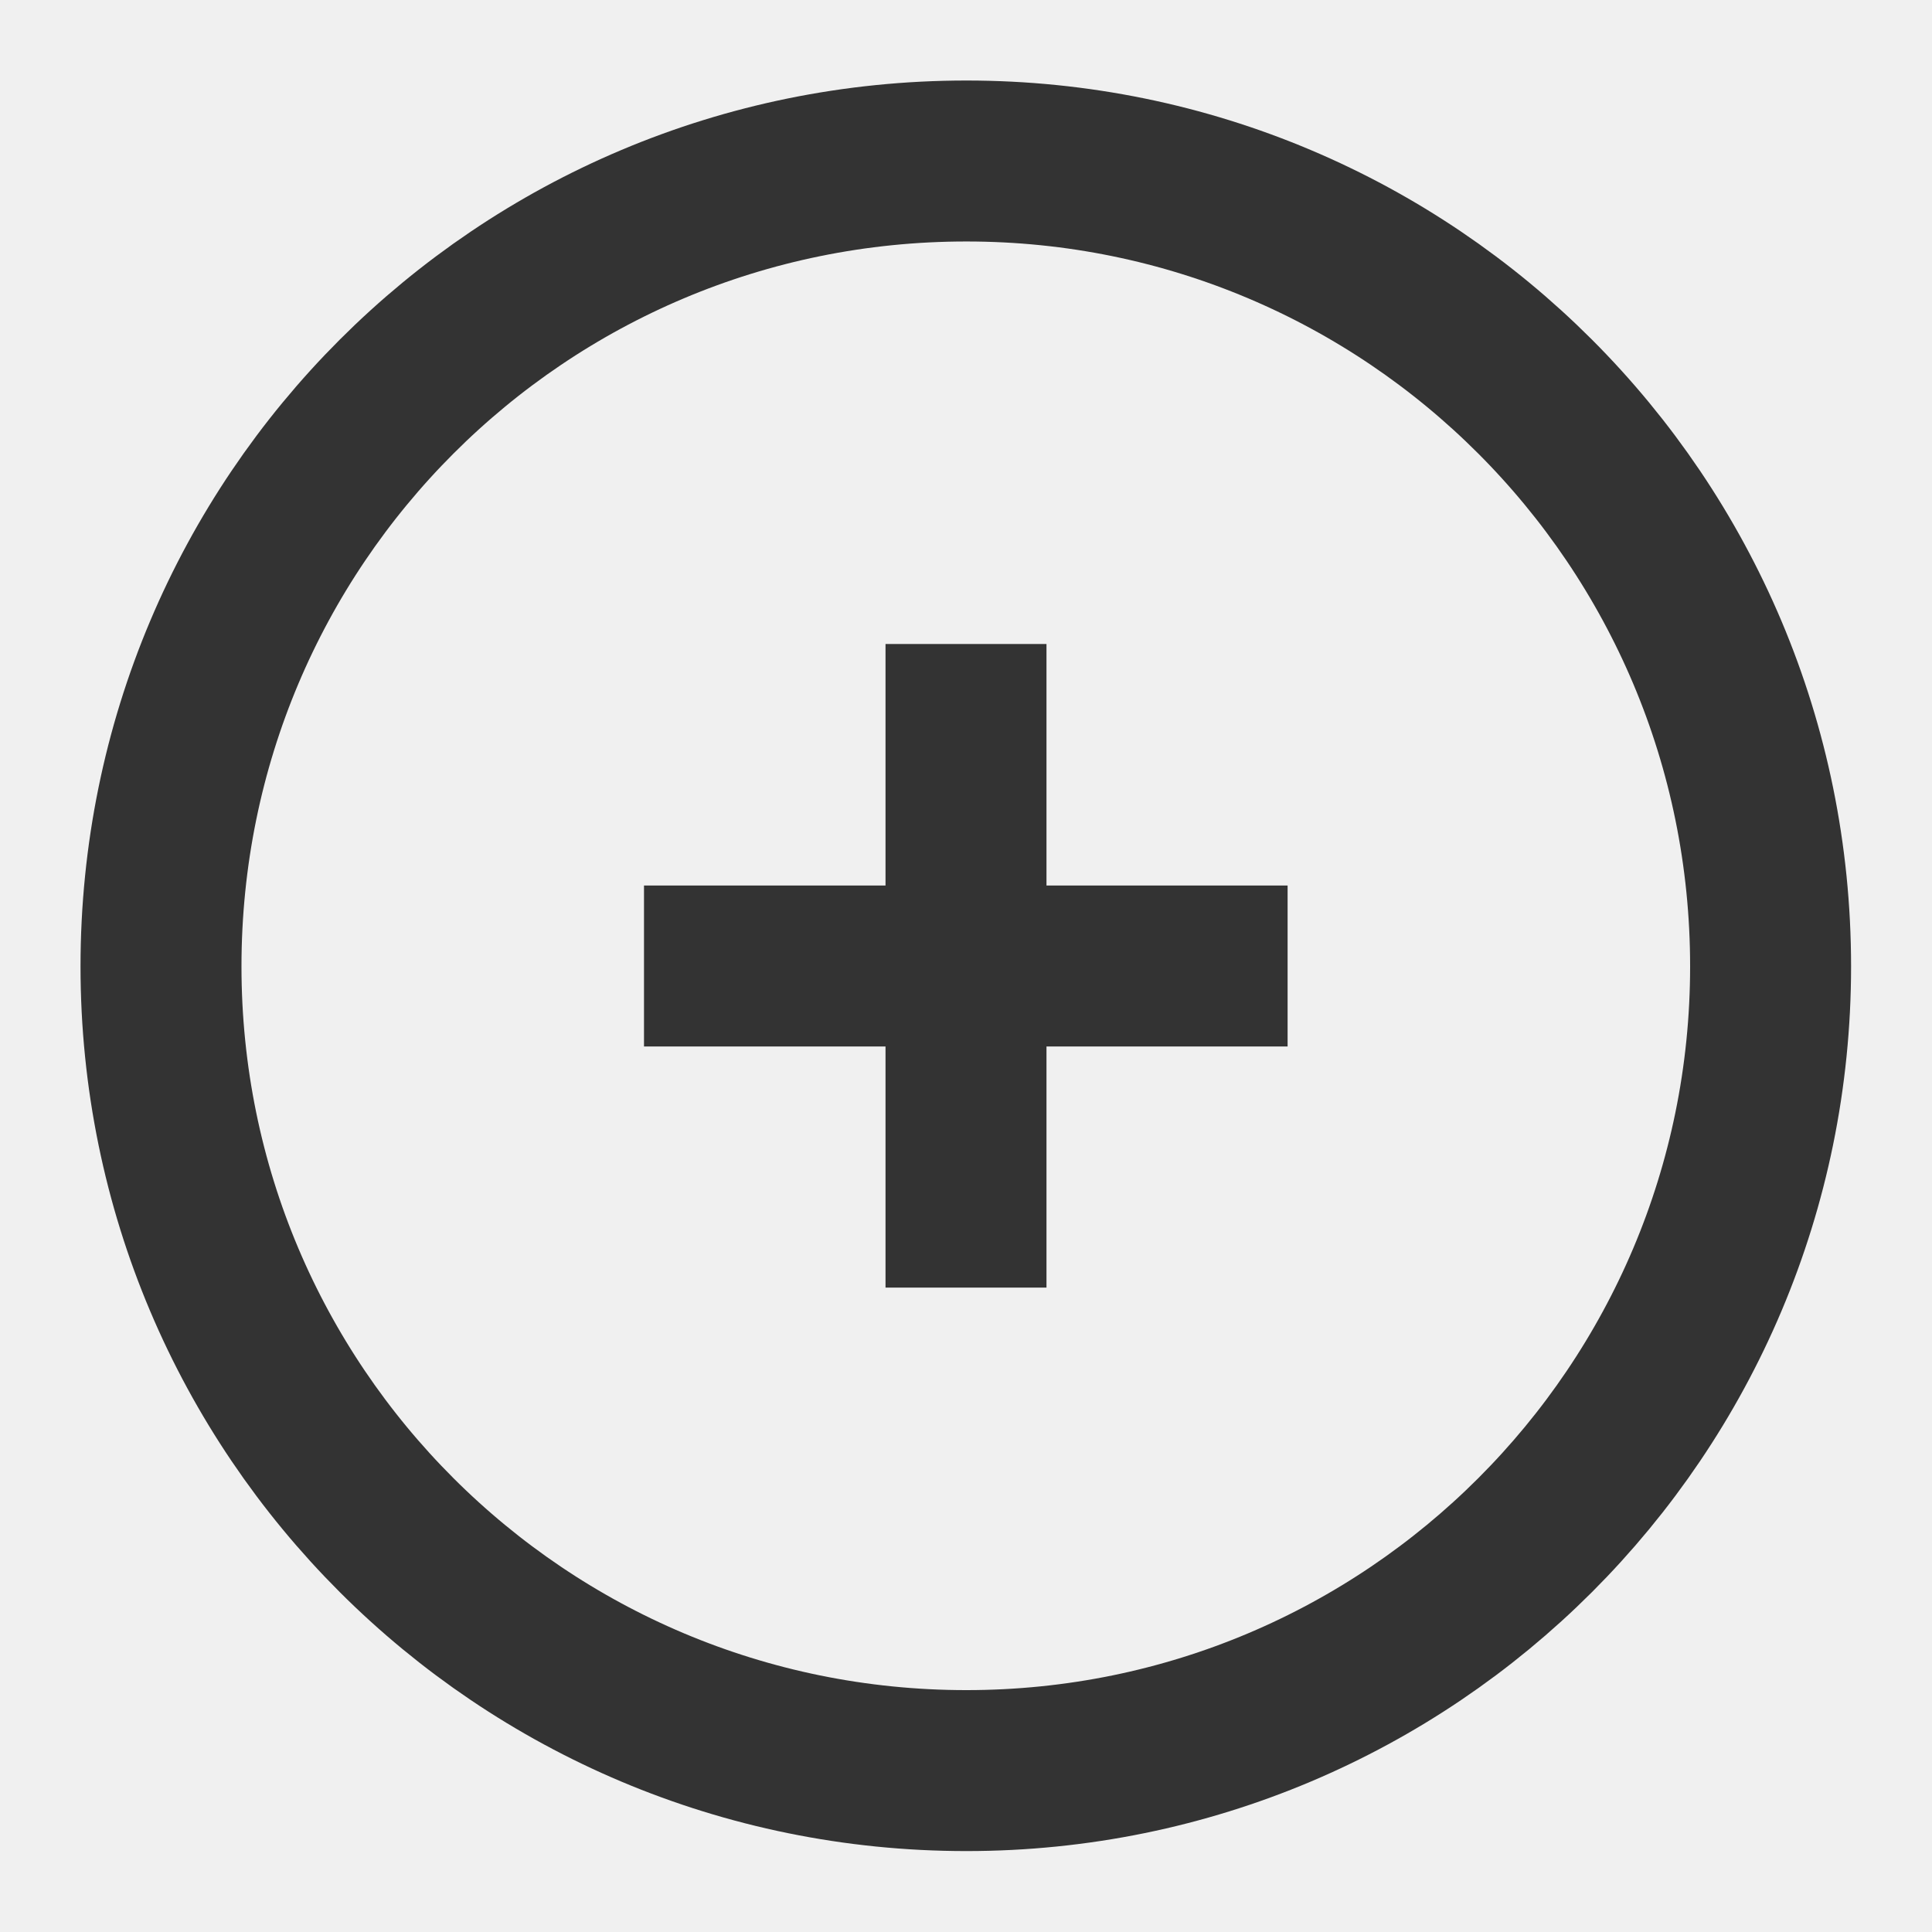
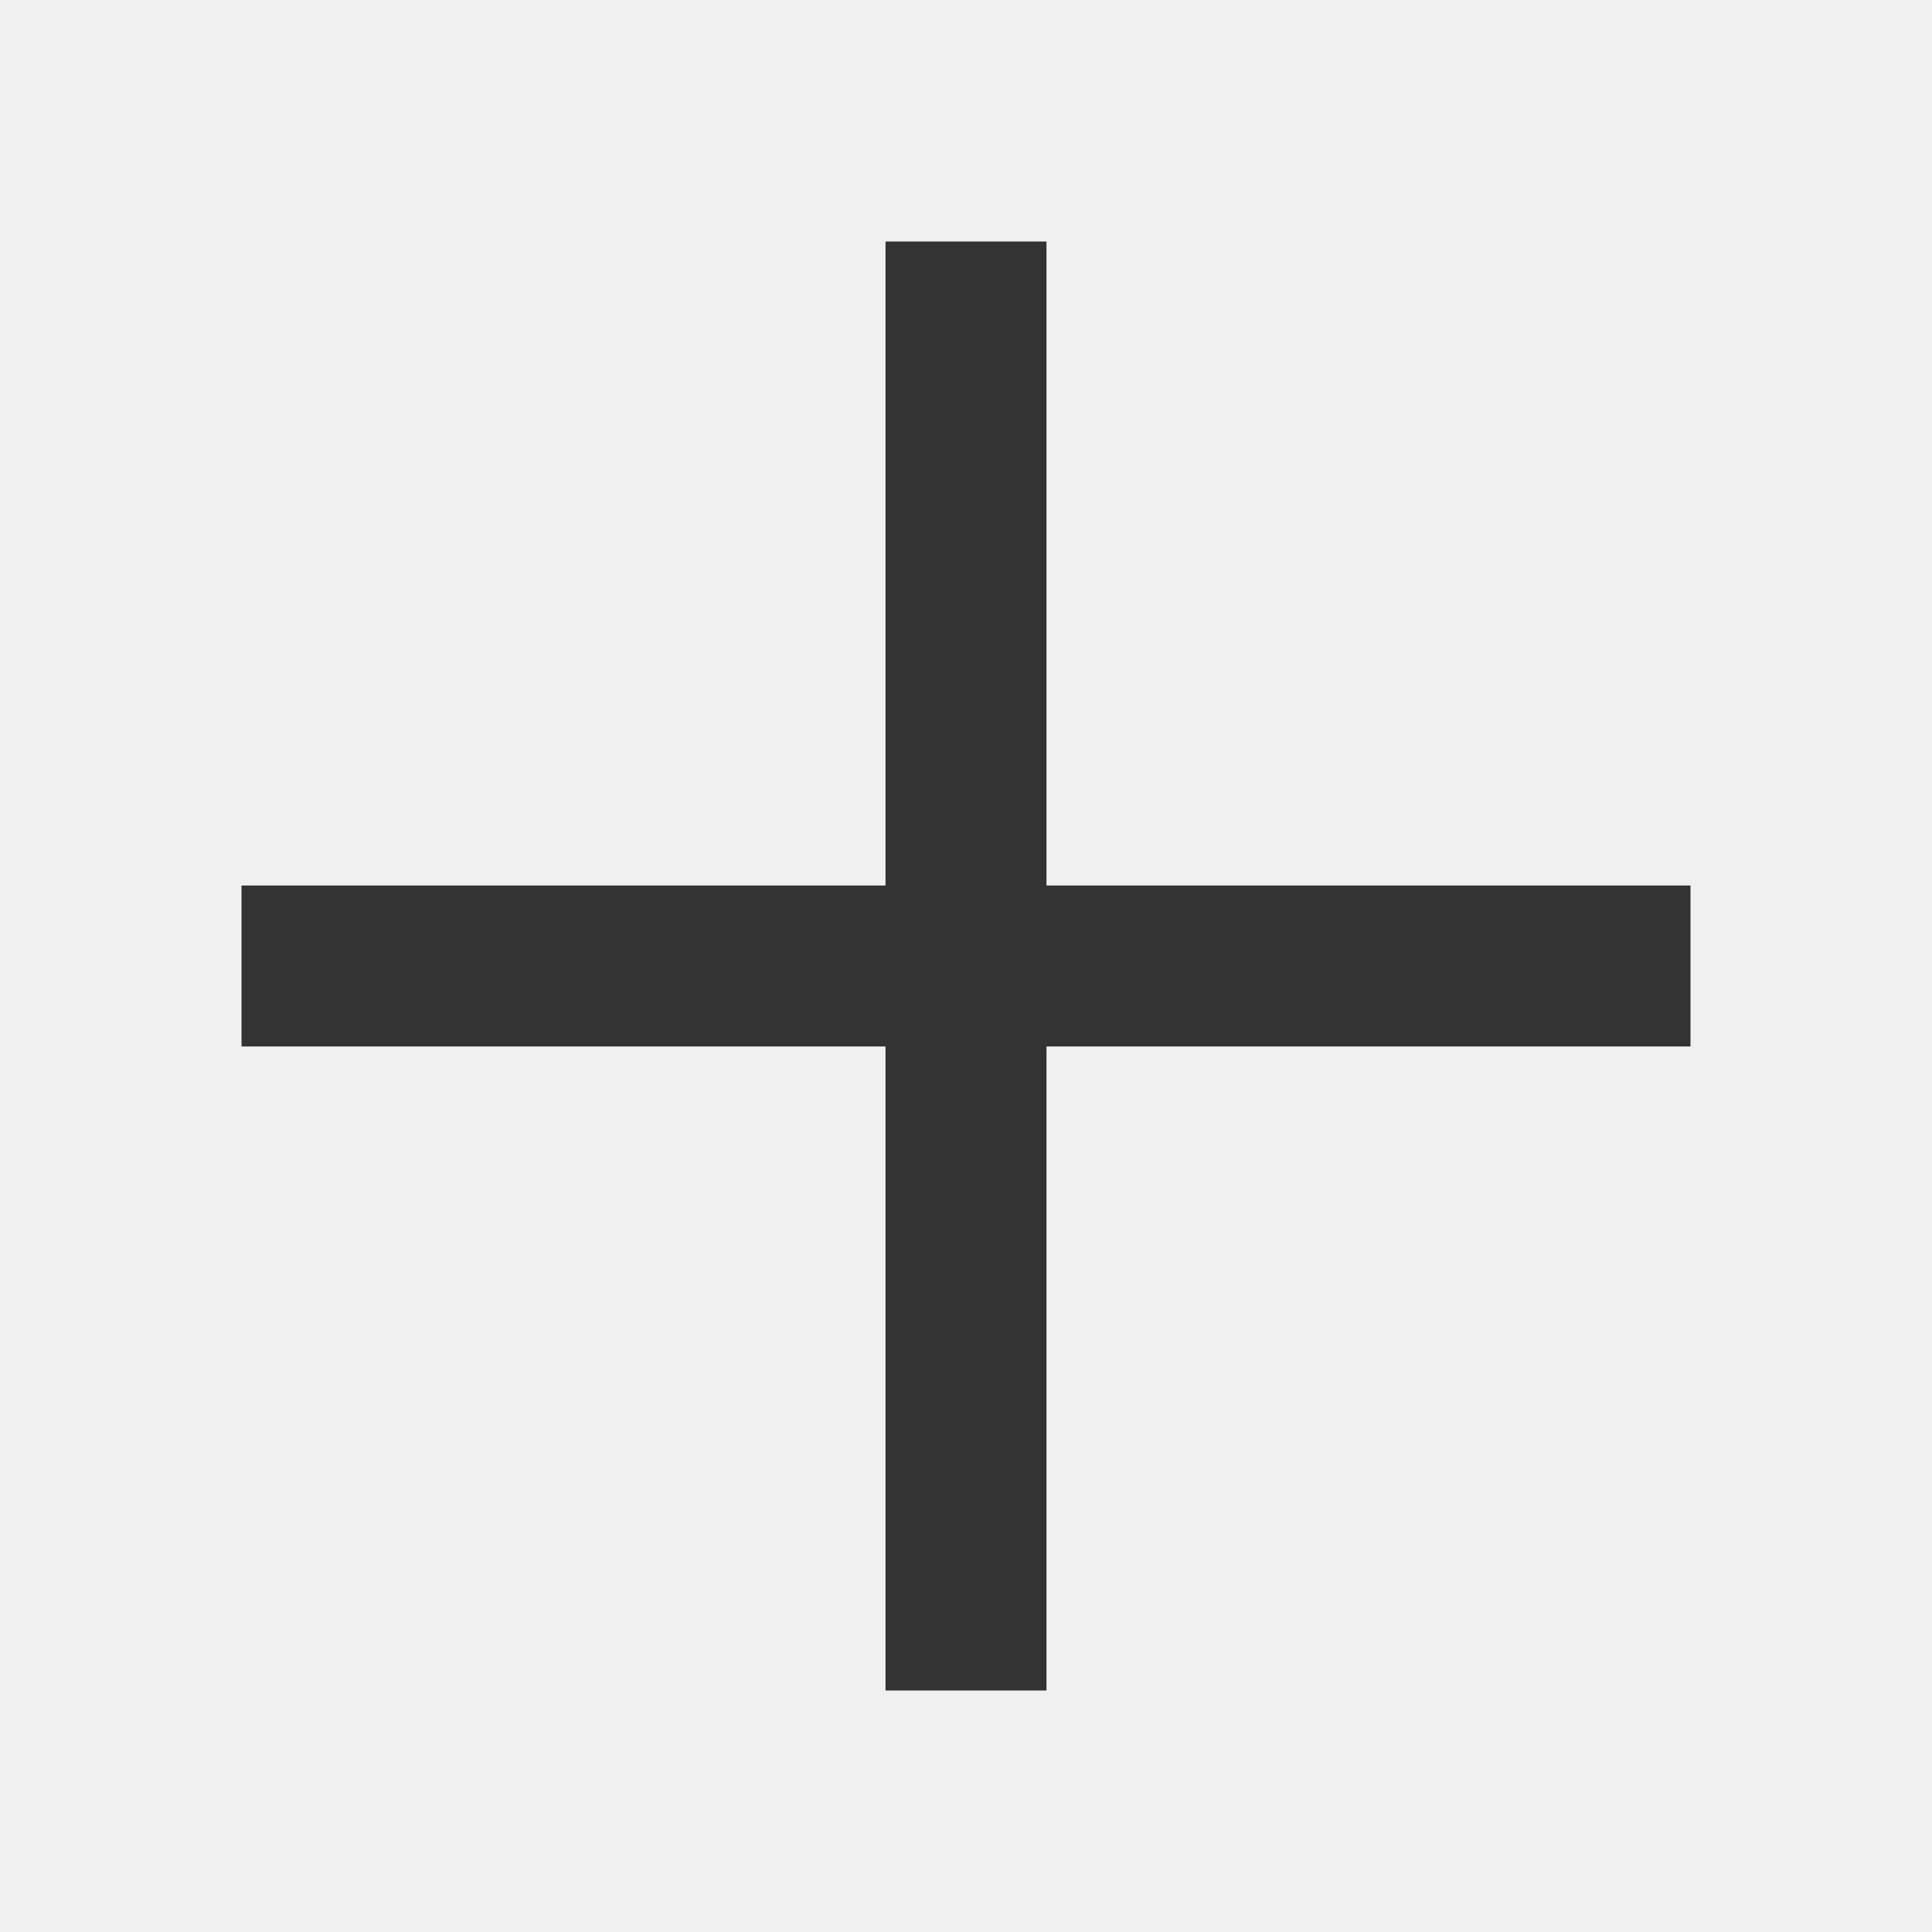
- <svg xmlns="http://www.w3.org/2000/svg" xmlns:xlink="http://www.w3.org/1999/xlink" width="16" height="16" fill="none" viewBox="0 0 16 16">
-   <defs>
-     <rect id="path_0" width="16" height="16" x="0" y="0" />
-   </defs>
-   <g opacity="1" transform="translate(0 0) rotate(0 8 8)">
-     <mask id="bg-mask-0" fill="#fff">
-       <use xlink:href="#path_0" />
-     </mask>
-     <g mask="url(#bg-mask-0)">
-       <path id="路径 1" style="stroke:#333;stroke-width:1.333;stroke-opacity:1;stroke-dasharray:0 0" d="M13.33,6.67C13.33,2.98 10.35,0 6.67,0C2.98,0 0,2.98 0,6.67C0,10.35 2.98,13.33 6.67,13.33C10.35,13.33 13.33,10.35 13.33,6.67Z" transform="translate(1.333333 1.333333) rotate(0 6.666667 6.666667)" />
-       <path id="路径 2" style="stroke:#333;stroke-width:1.333;stroke-opacity:1;stroke-dasharray:0 0" d="M0,0L0,5.33" transform="translate(8 5.333333) rotate(0 0 2.666667)" />
-       <path id="路径 3" style="stroke:#333;stroke-width:1.333;stroke-opacity:1;stroke-dasharray:0 0" d="M0,0L5.33,0" transform="translate(5.333333 8) rotate(0 2.666667 0)" />
-     </g>
-   </g>
+ <svg xmlns="http://www.w3.org/2000/svg" width="16" height="16" viewBox="0 0 16 16" fill="none">
+   <path d="M8 2V14" stroke="#333333" stroke-width="1.333" />
+   <path d="M2 8H14" stroke="#333333" stroke-width="1.333" />
</svg>
